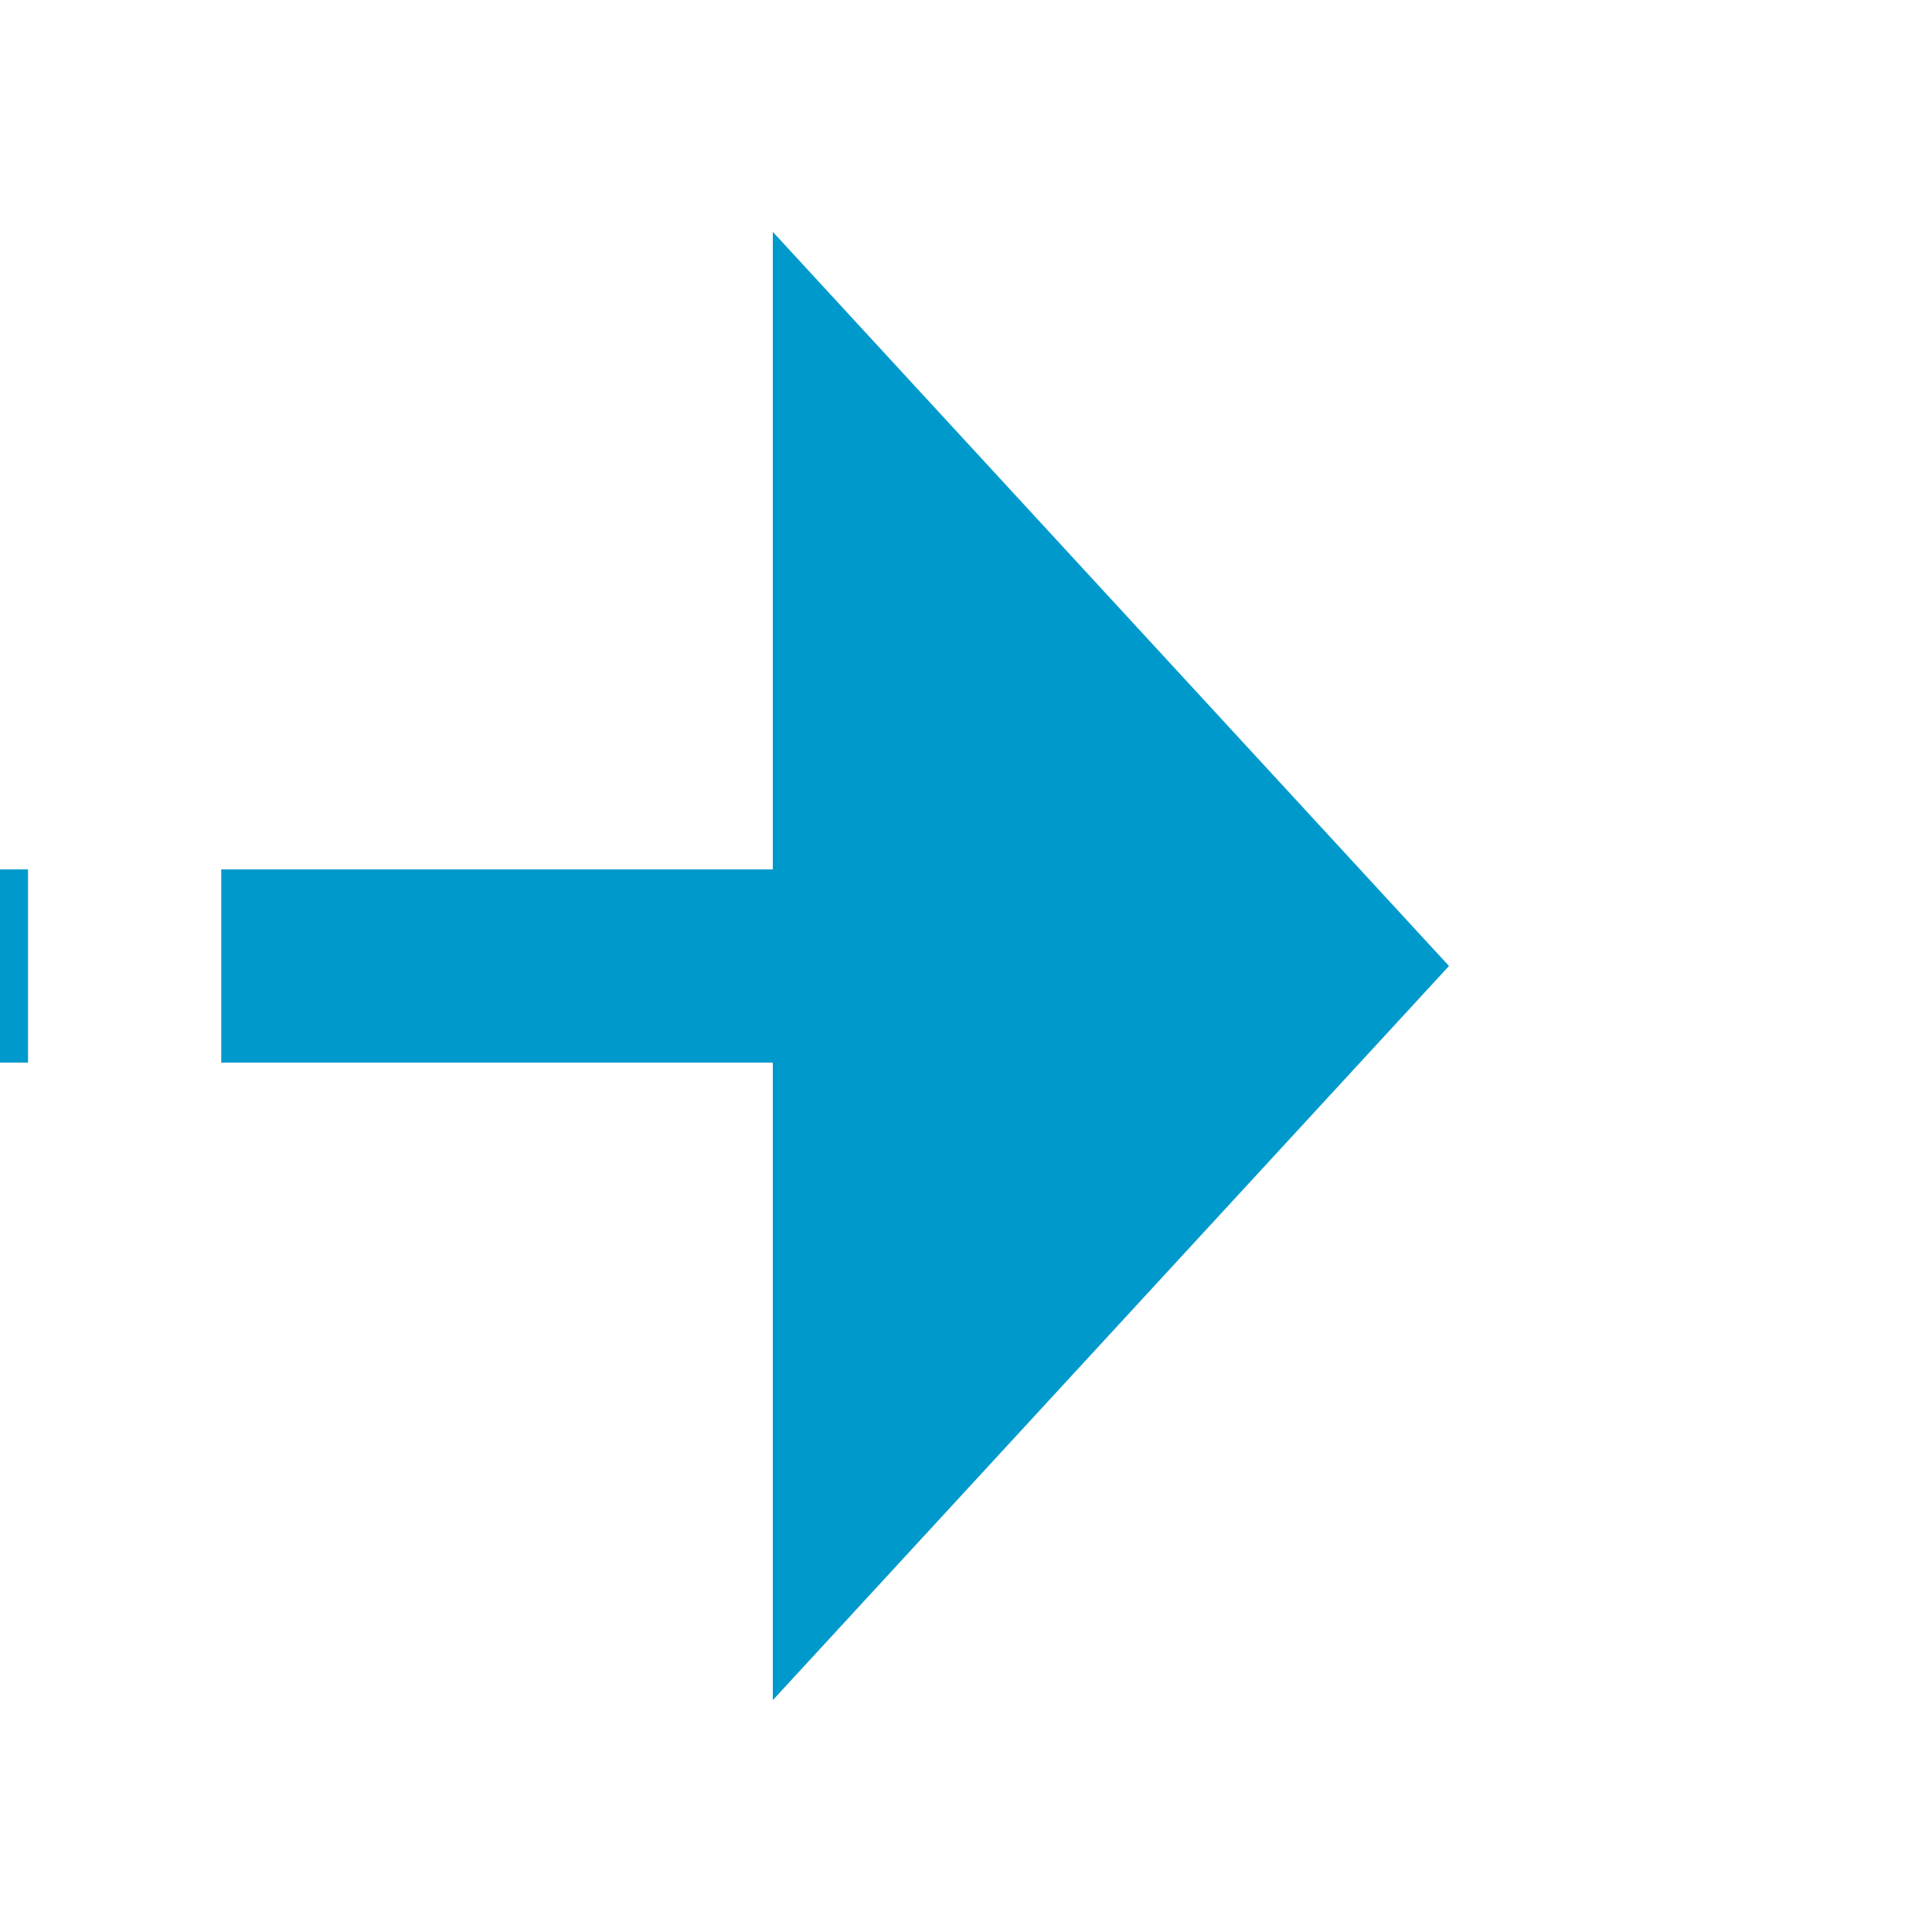
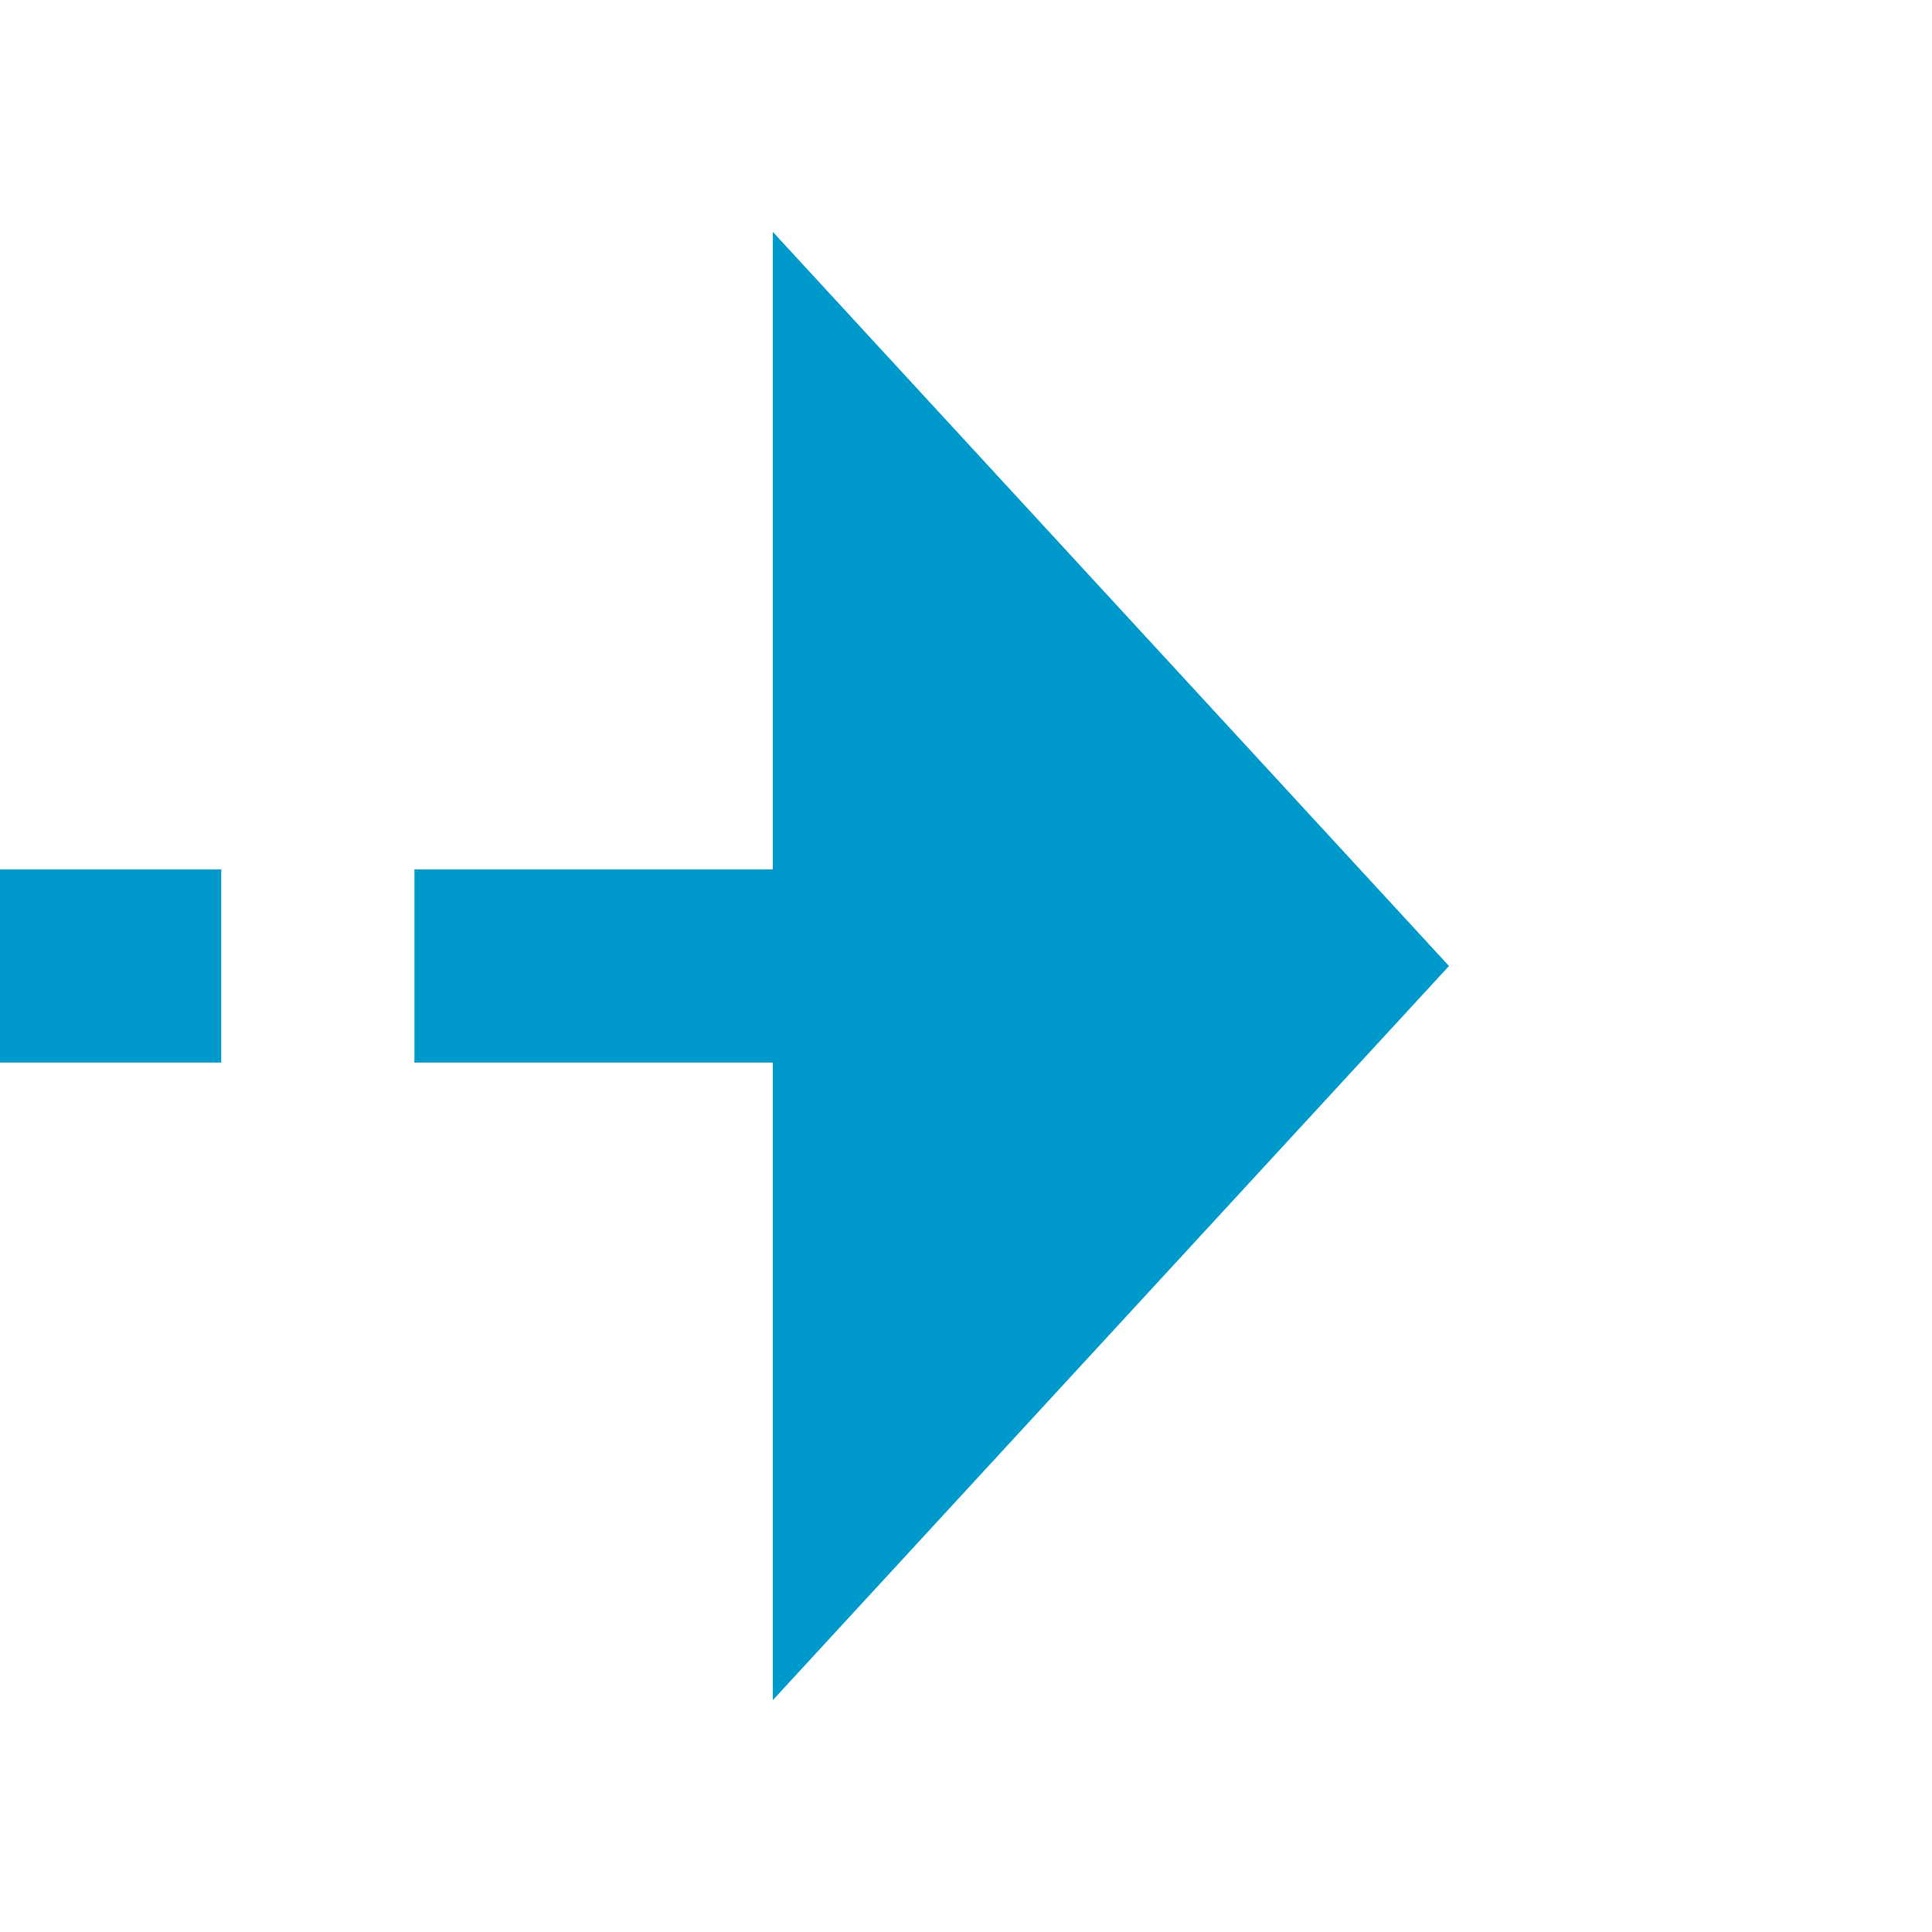
- <svg xmlns="http://www.w3.org/2000/svg" version="1.1" width="20px" height="20px" preserveAspectRatio="xMinYMid meet" viewBox="845 483 20 18">
-   <path d="M 740 541  L 795 541  A 5 5 0 0 0 800 536 L 800 497  A 5 5 0 0 1 805 492 L 854 492  " stroke-width="2" stroke-dasharray="6,2" stroke="rgba(0, 153, 204, 1)" fill="none" class="stroke" />
-   <path d="M 853 499.6  L 860 492  L 853 484.4  L 853 499.6  Z " fill-rule="nonzero" fill="rgba(0, 153, 204, 1)" stroke="none" class="fill" />
+ <svg xmlns="http://www.w3.org/2000/svg" version="1.1" width="20px" height="20px" preserveAspectRatio="xMinYMid meet" viewBox="845 543 20 18">
+   <path d="M 740 591  L 795 591  A 5 5 0 0 0 800 586 L 800 557  A 5 5 0 0 1 805 552 L 854 552  " stroke-width="2" stroke-dasharray="6,2" stroke="rgba(0, 153, 204, 1)" fill="none" class="stroke" />
+   <path d="M 853 559.6  L 860 552  L 853 544.4  L 853 559.6  Z " fill-rule="nonzero" fill="rgba(0, 153, 204, 1)" stroke="none" class="fill" />
</svg>
